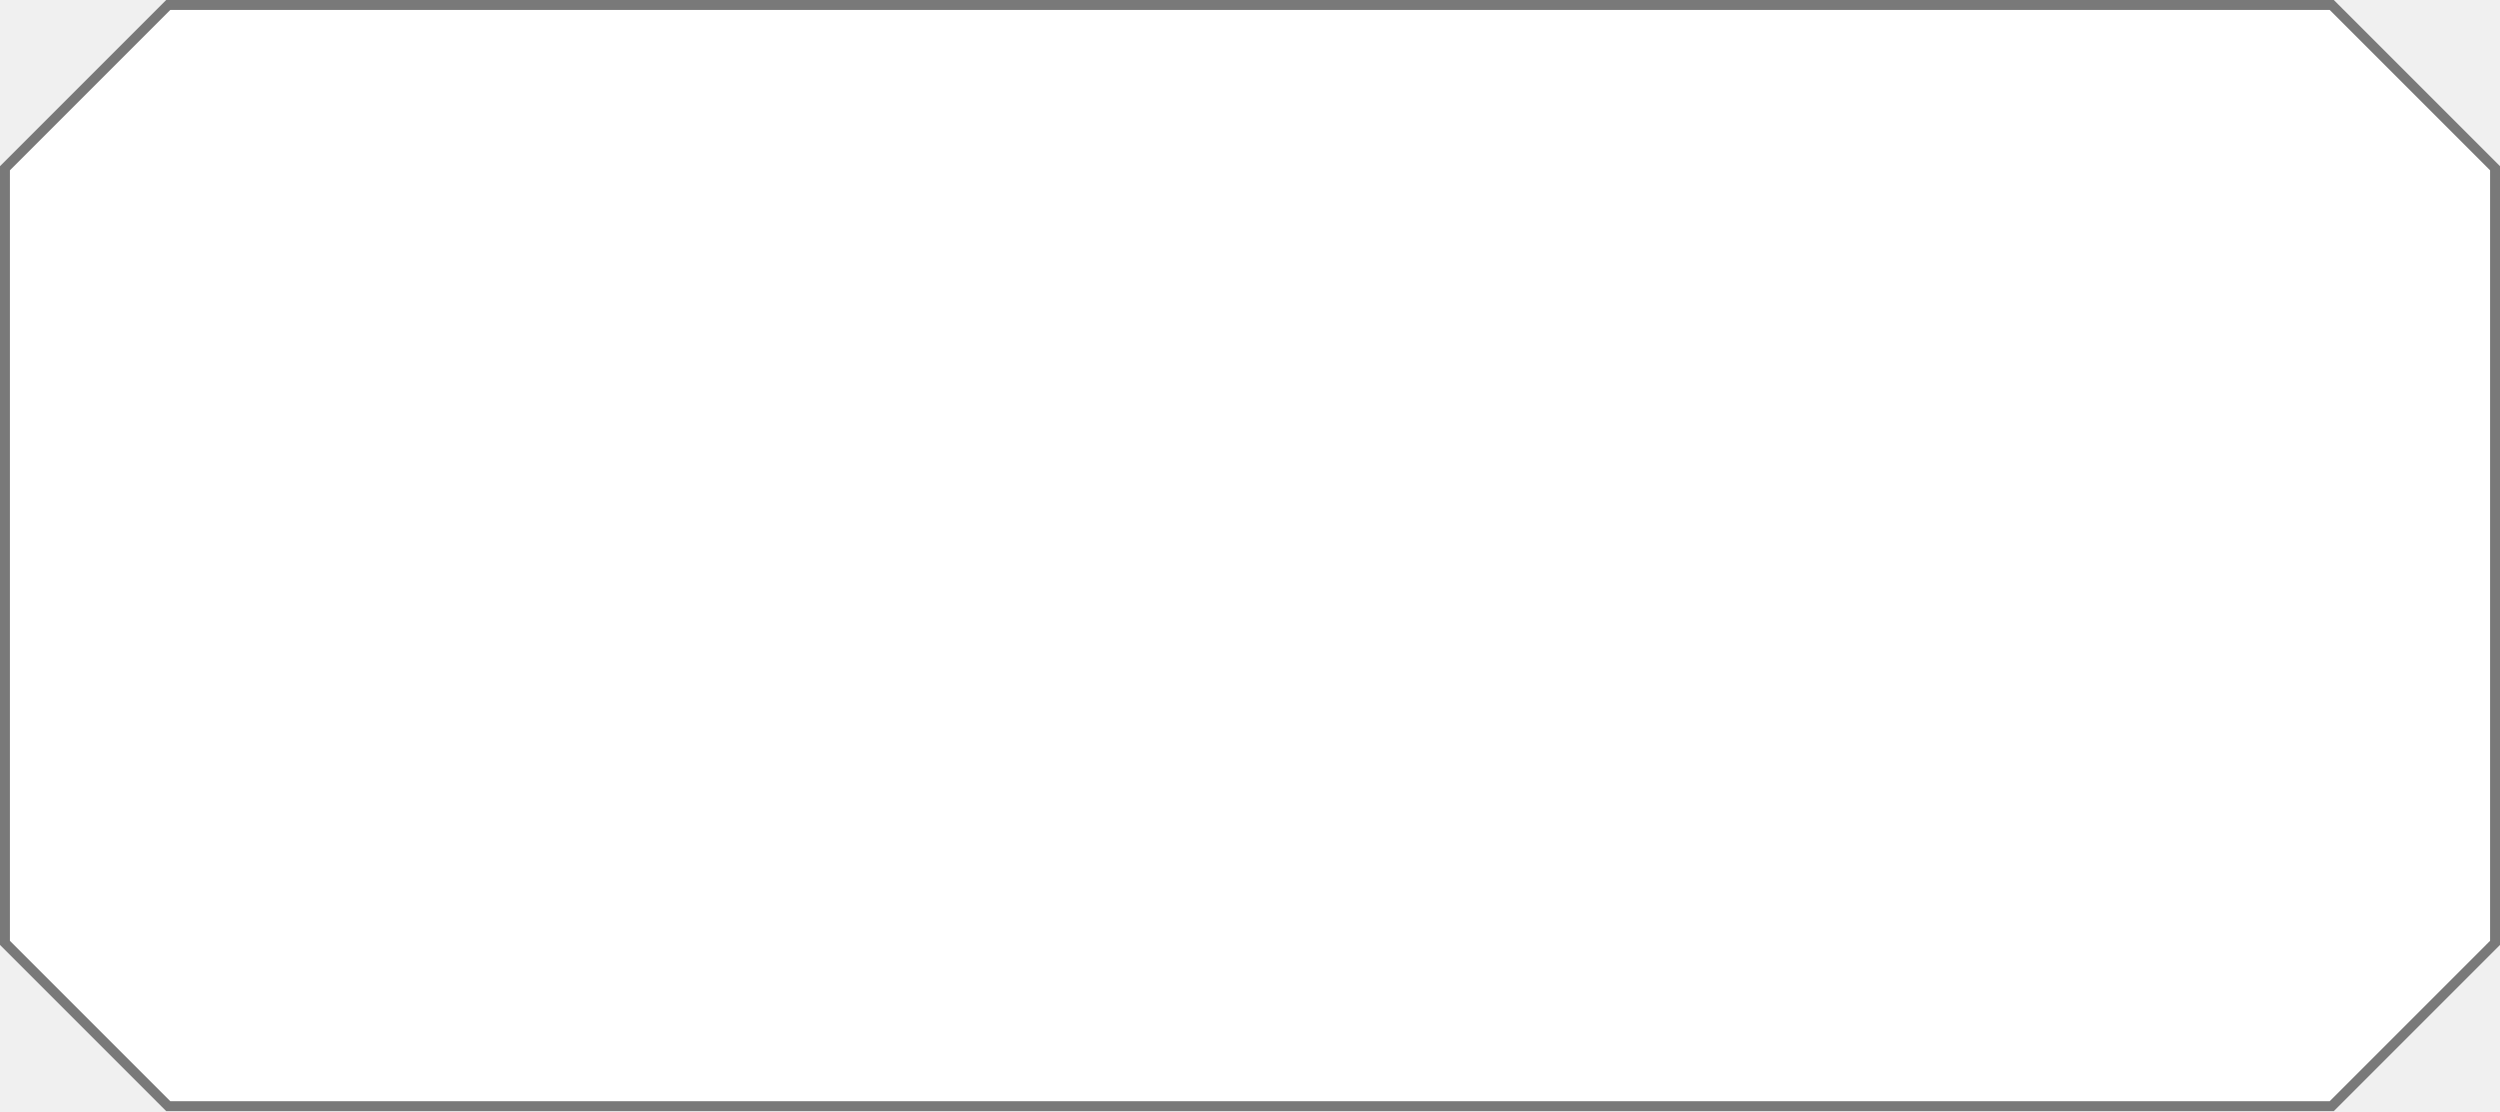
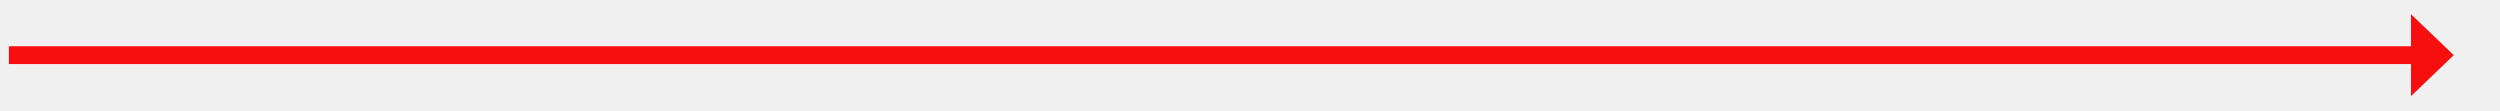
- <svg xmlns="http://www.w3.org/2000/svg" version="1.1" width="252px" height="112px">
-   <g transform="matrix(1 0 0 1 -1746 -4838 )">
-     <path d="M 1746.5 4854.96  L 1762.96 4838.5  L 1981.04 4838.5  L 1997.5 4854.96  L 1997.5 4933.04  L 1981.04 4949.5  L 1762.96 4949.5  L 1746.5 4933.04  L 1746.5 4854.96  Z " fill-rule="nonzero" fill="#ffffff" stroke="none" />
-     <path d="M 1746.5 4854.96  L 1762.96 4838.5  L 1981.04 4838.5  L 1997.5 4854.96  L 1997.5 4933.04  L 1981.04 4949.5  L 1762.96 4949.5  L 1746.5 4933.04  L 1746.5 4854.96  Z " stroke-width="1" stroke="#797979" fill="none" />
+ <svg xmlns="http://www.w3.org/2000/svg" version="1.1" width="702.5px" height="31px">
+   <g transform="matrix(1 0 0 1 -1067.5 -5251 )">
+     <path d="M 1745 5278  L 1757 5266.5  L 1745 5255  L 1745 5278  Z " fill-rule="nonzero" fill="#f70e0e" stroke="none" />
+     <path d="M 1070 5266.5  L 1748 5266.5  " stroke-width="5" stroke="#f70e0e" fill="none" />
  </g>
</svg>
